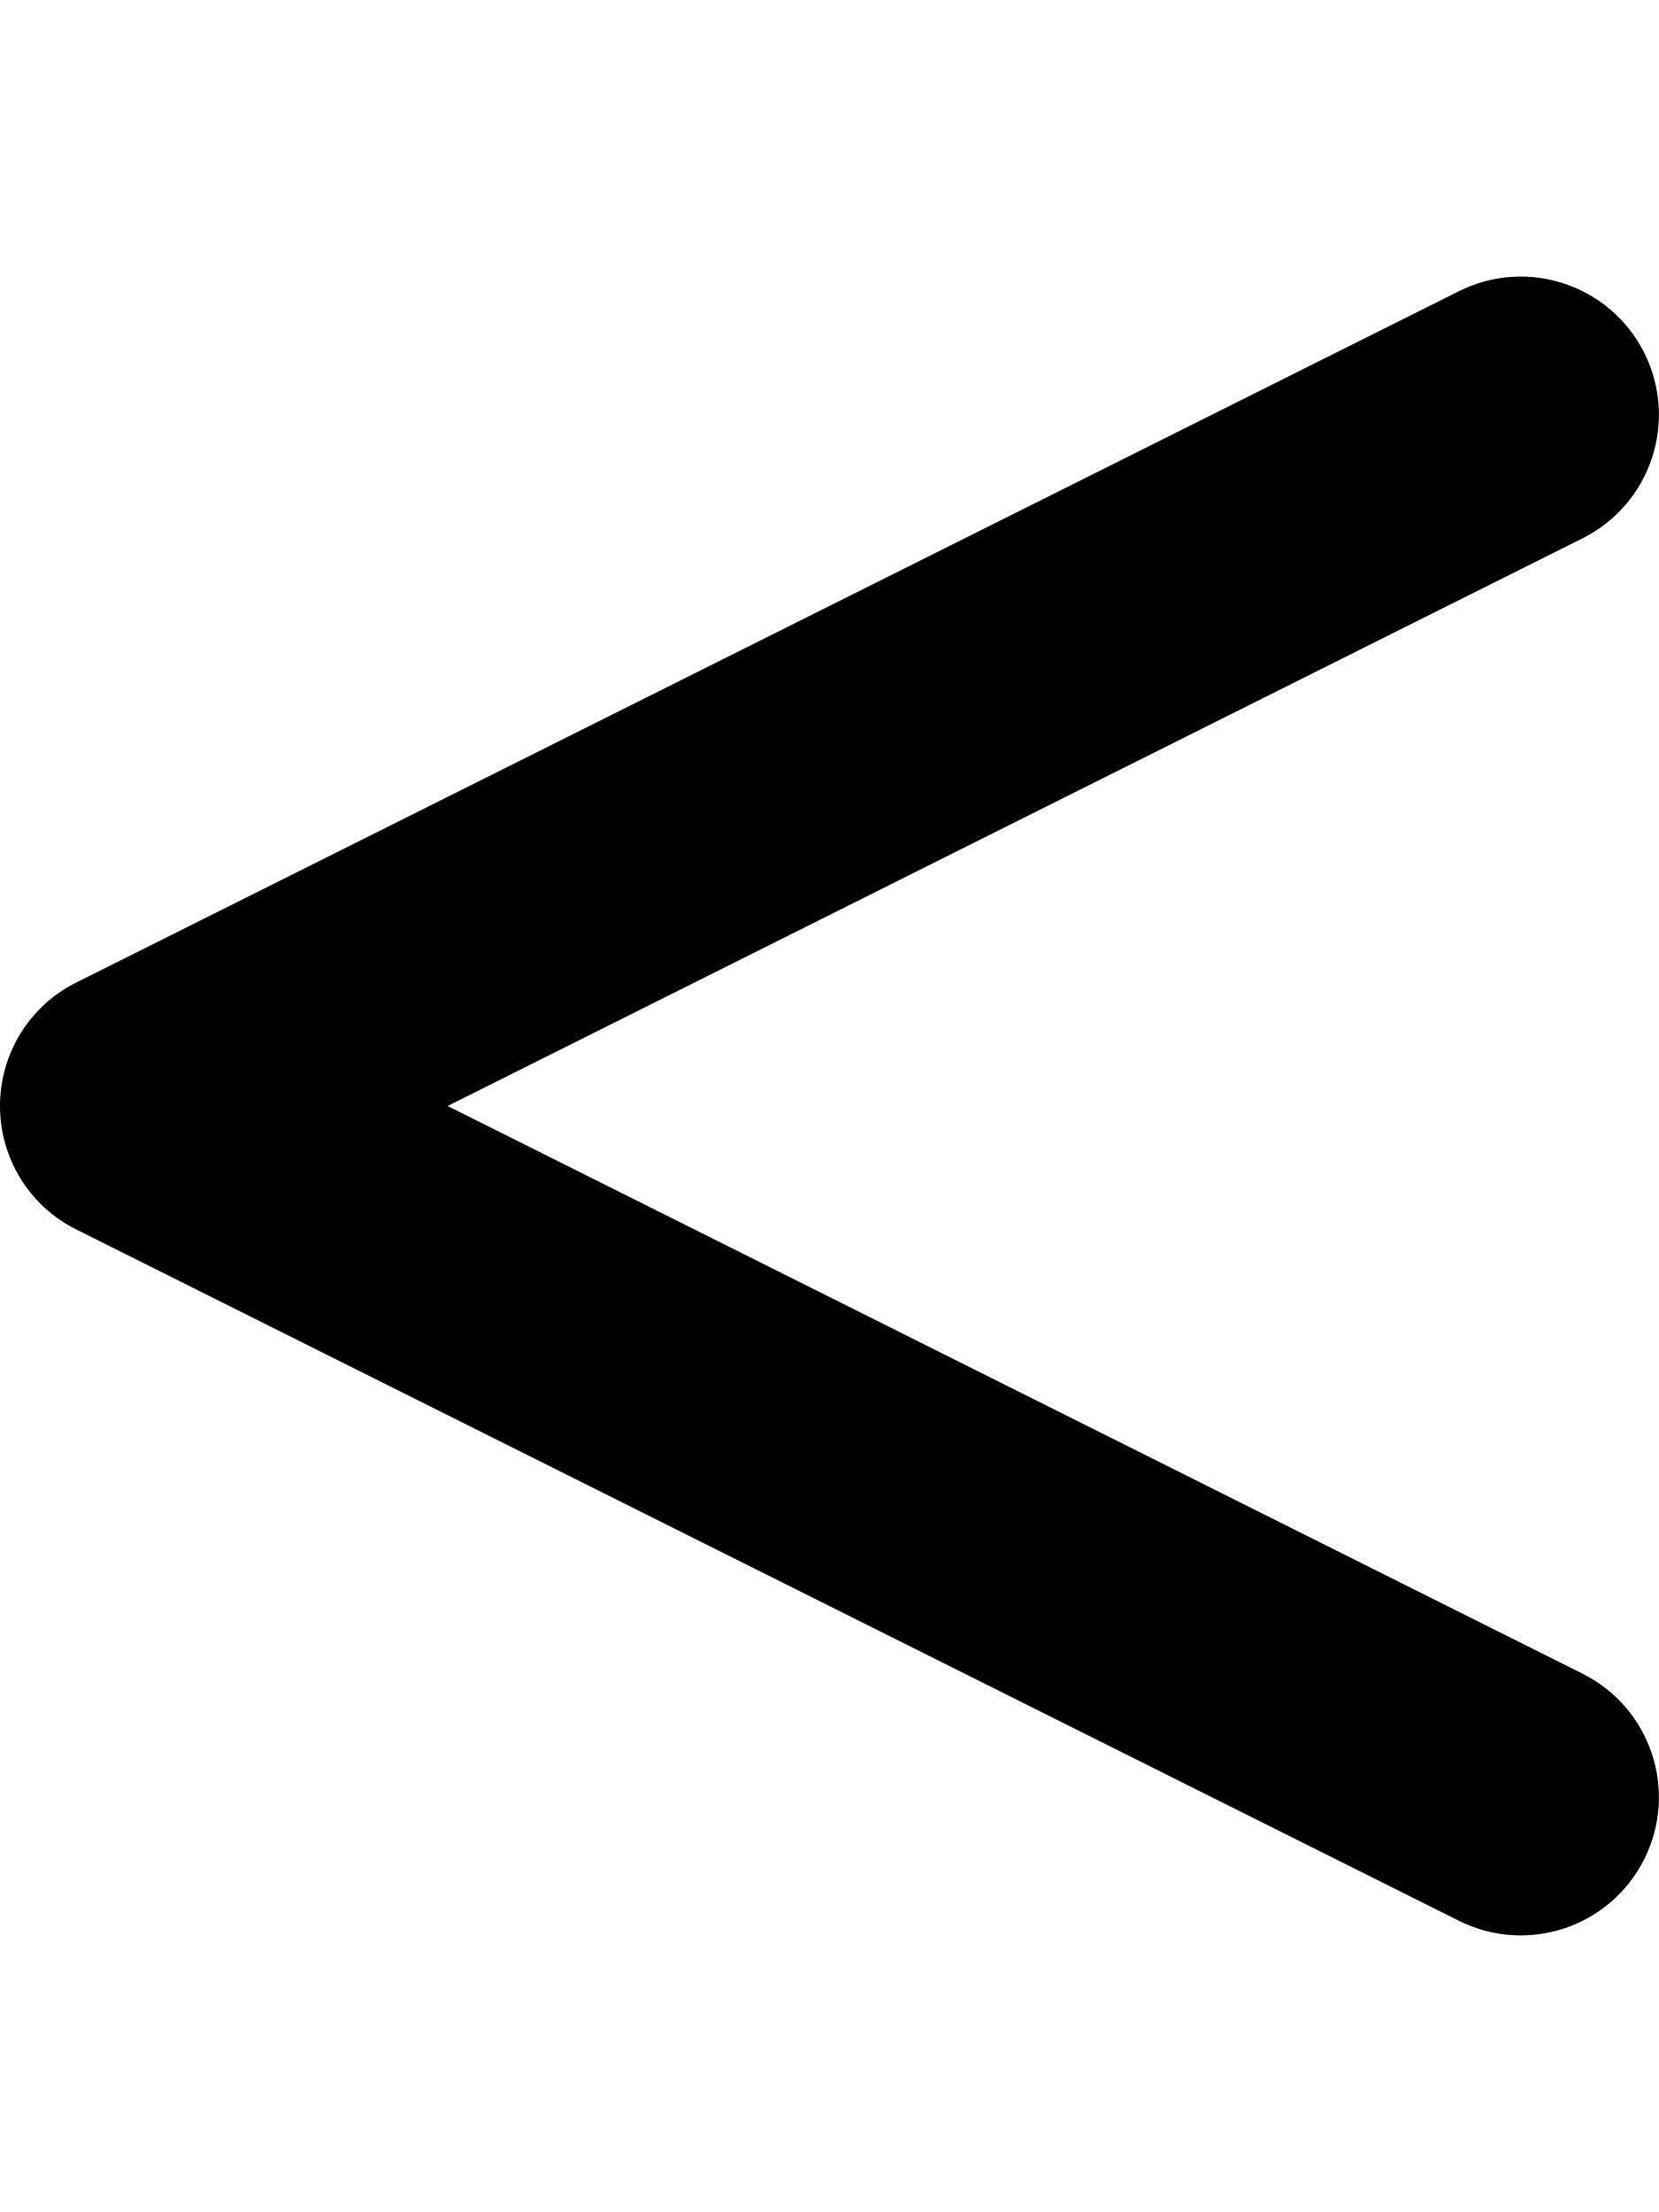
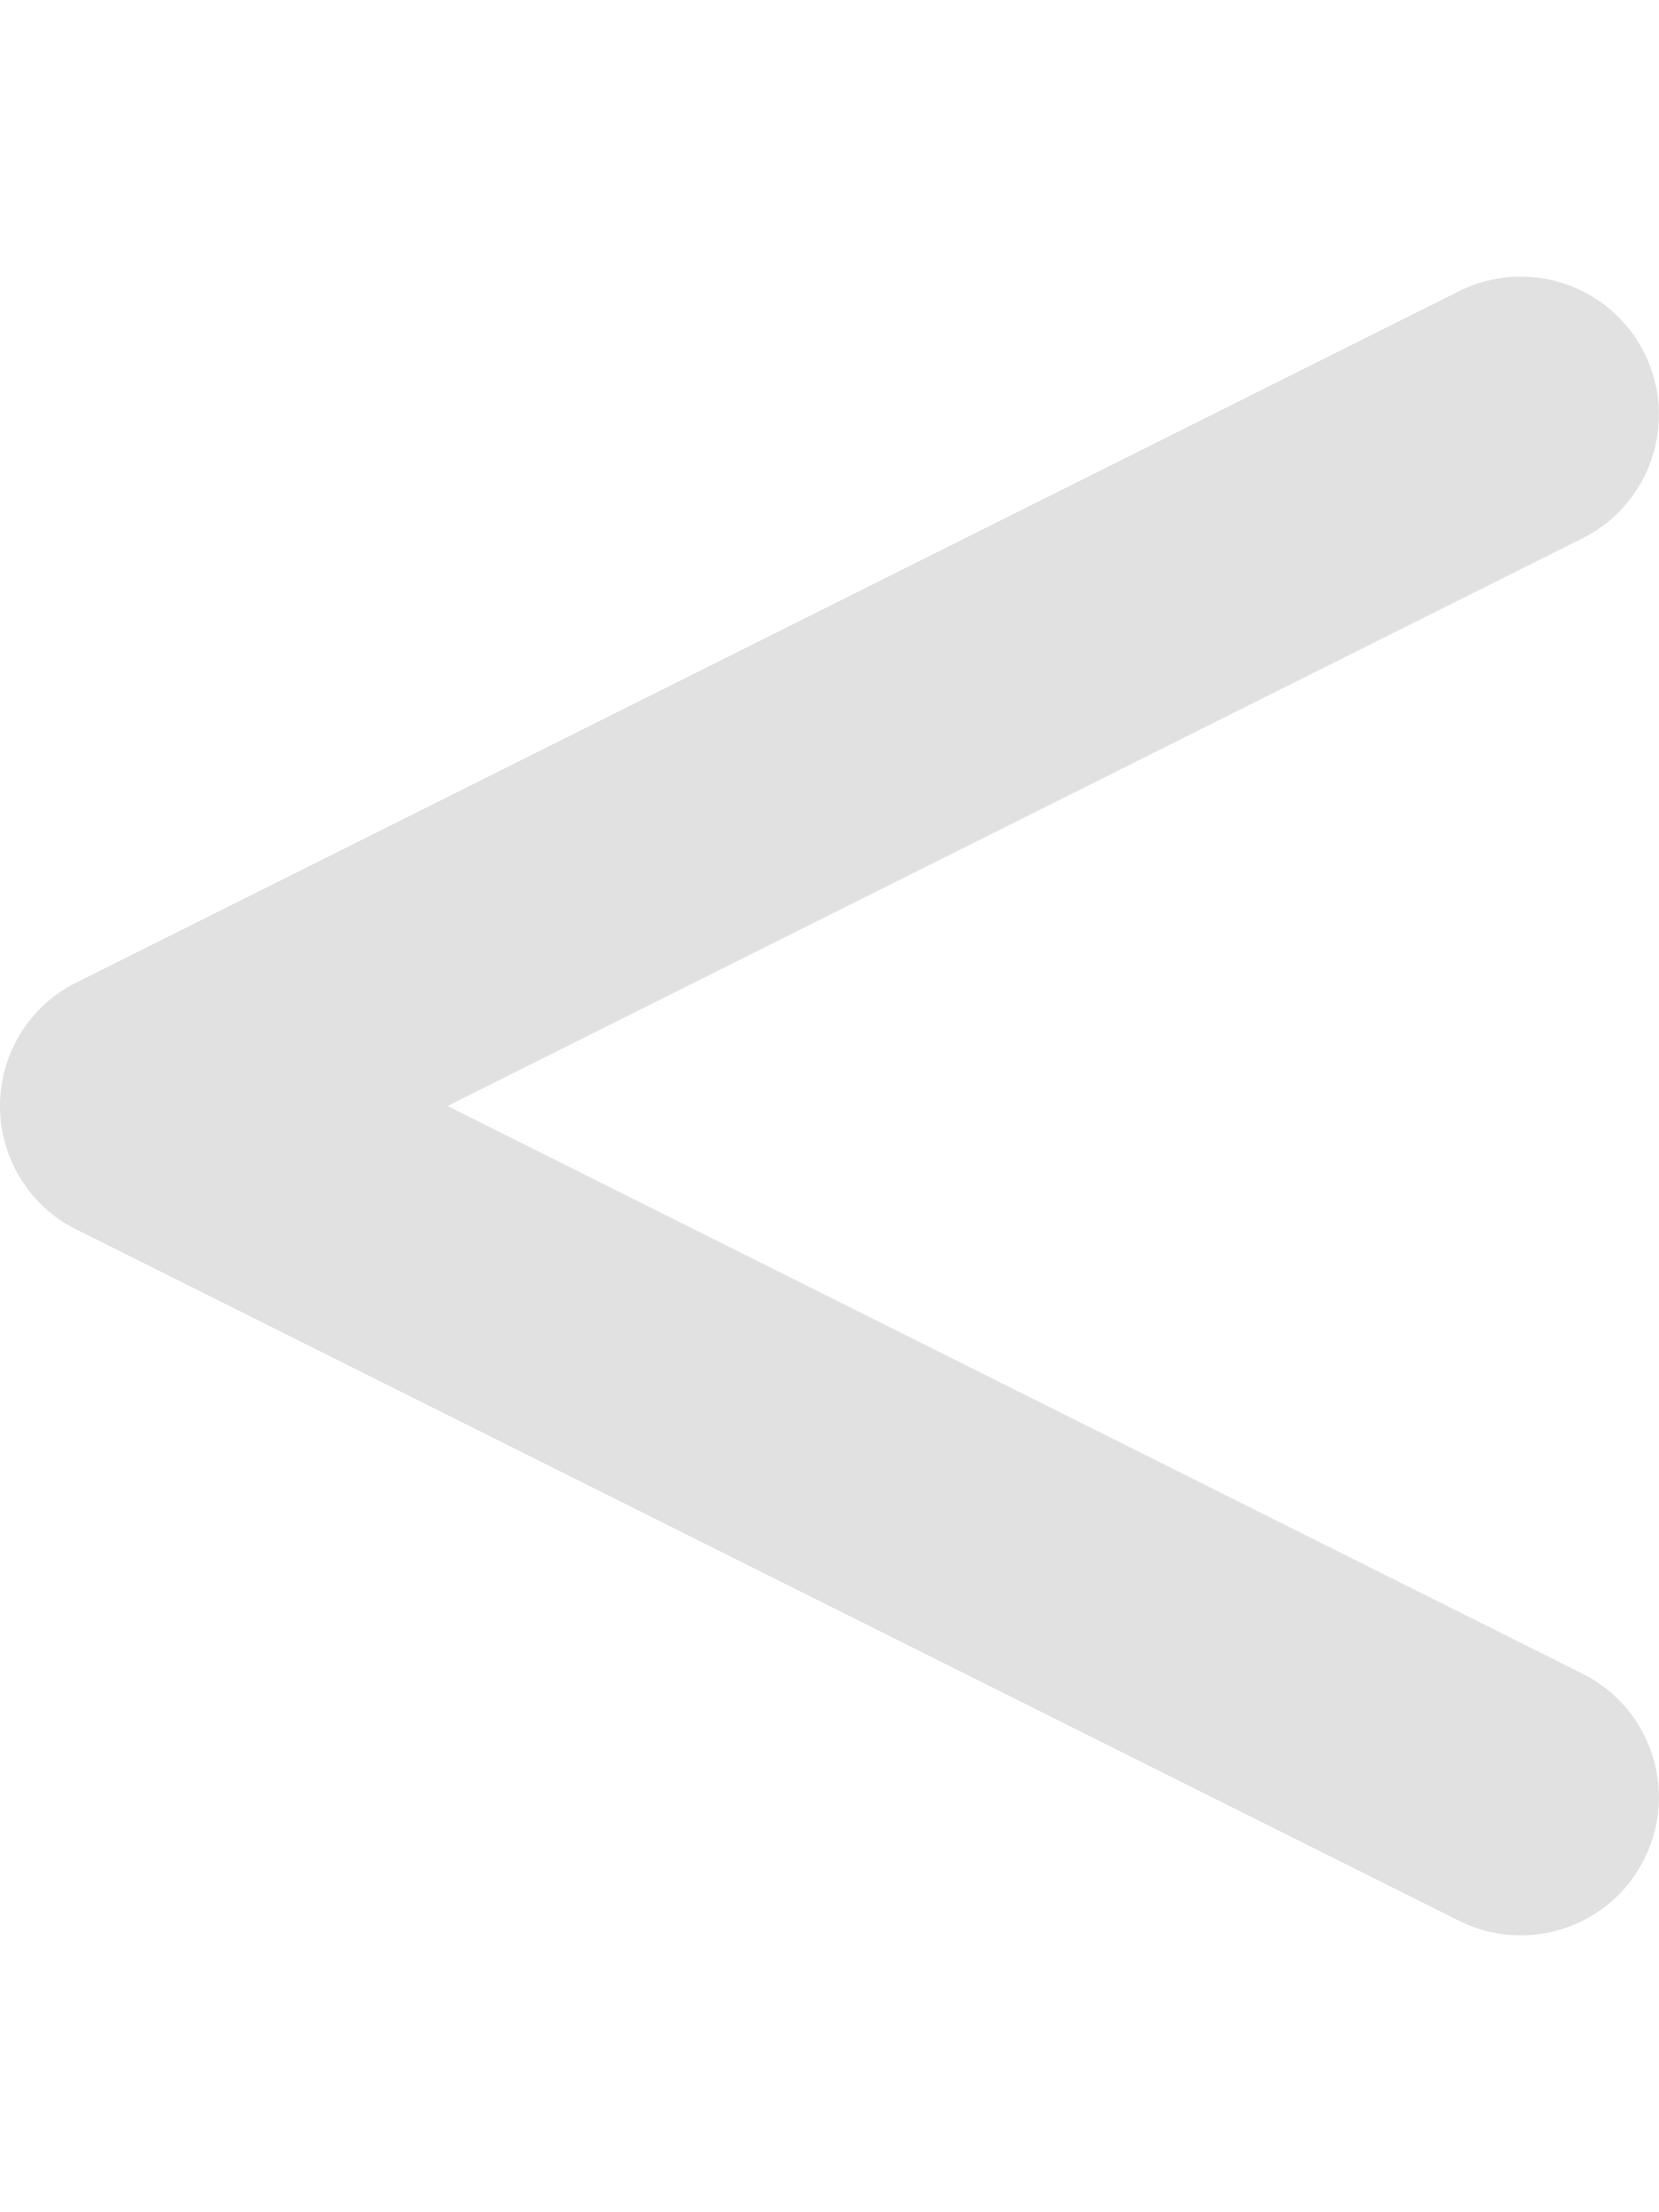
<svg xmlns="http://www.w3.org/2000/svg" viewBox="0 0 384 512">
-   <path d="M380.6 81.7c7.9 15.8 1.5 35-14.3 42.9L103.6 256 366.3 387.4c15.8 7.9 22.2 27.1 14.3 42.9s-27.1 22.2-42.9 14.3l-320-160C6.8 279.2 0 268.1 0 256s6.8-23.2 17.7-28.6l320-160c15.8-7.9 35-1.5 42.9 14.3z" />
+   <path d="M380.6 81.7c7.9 15.8 1.5 35-14.3 42.9L103.6 256 366.3 387.4c15.8 7.9 22.2 27.1 14.3 42.9s-27.1 22.2-42.9 14.3l-320-160C6.8 279.2 0 268.1 0 256s6.8-23.2 17.7-28.6l320-160c15.8-7.9 35-1.5 42.9 14.3z" fill="rgb(225, 225, 225)" />
</svg>
